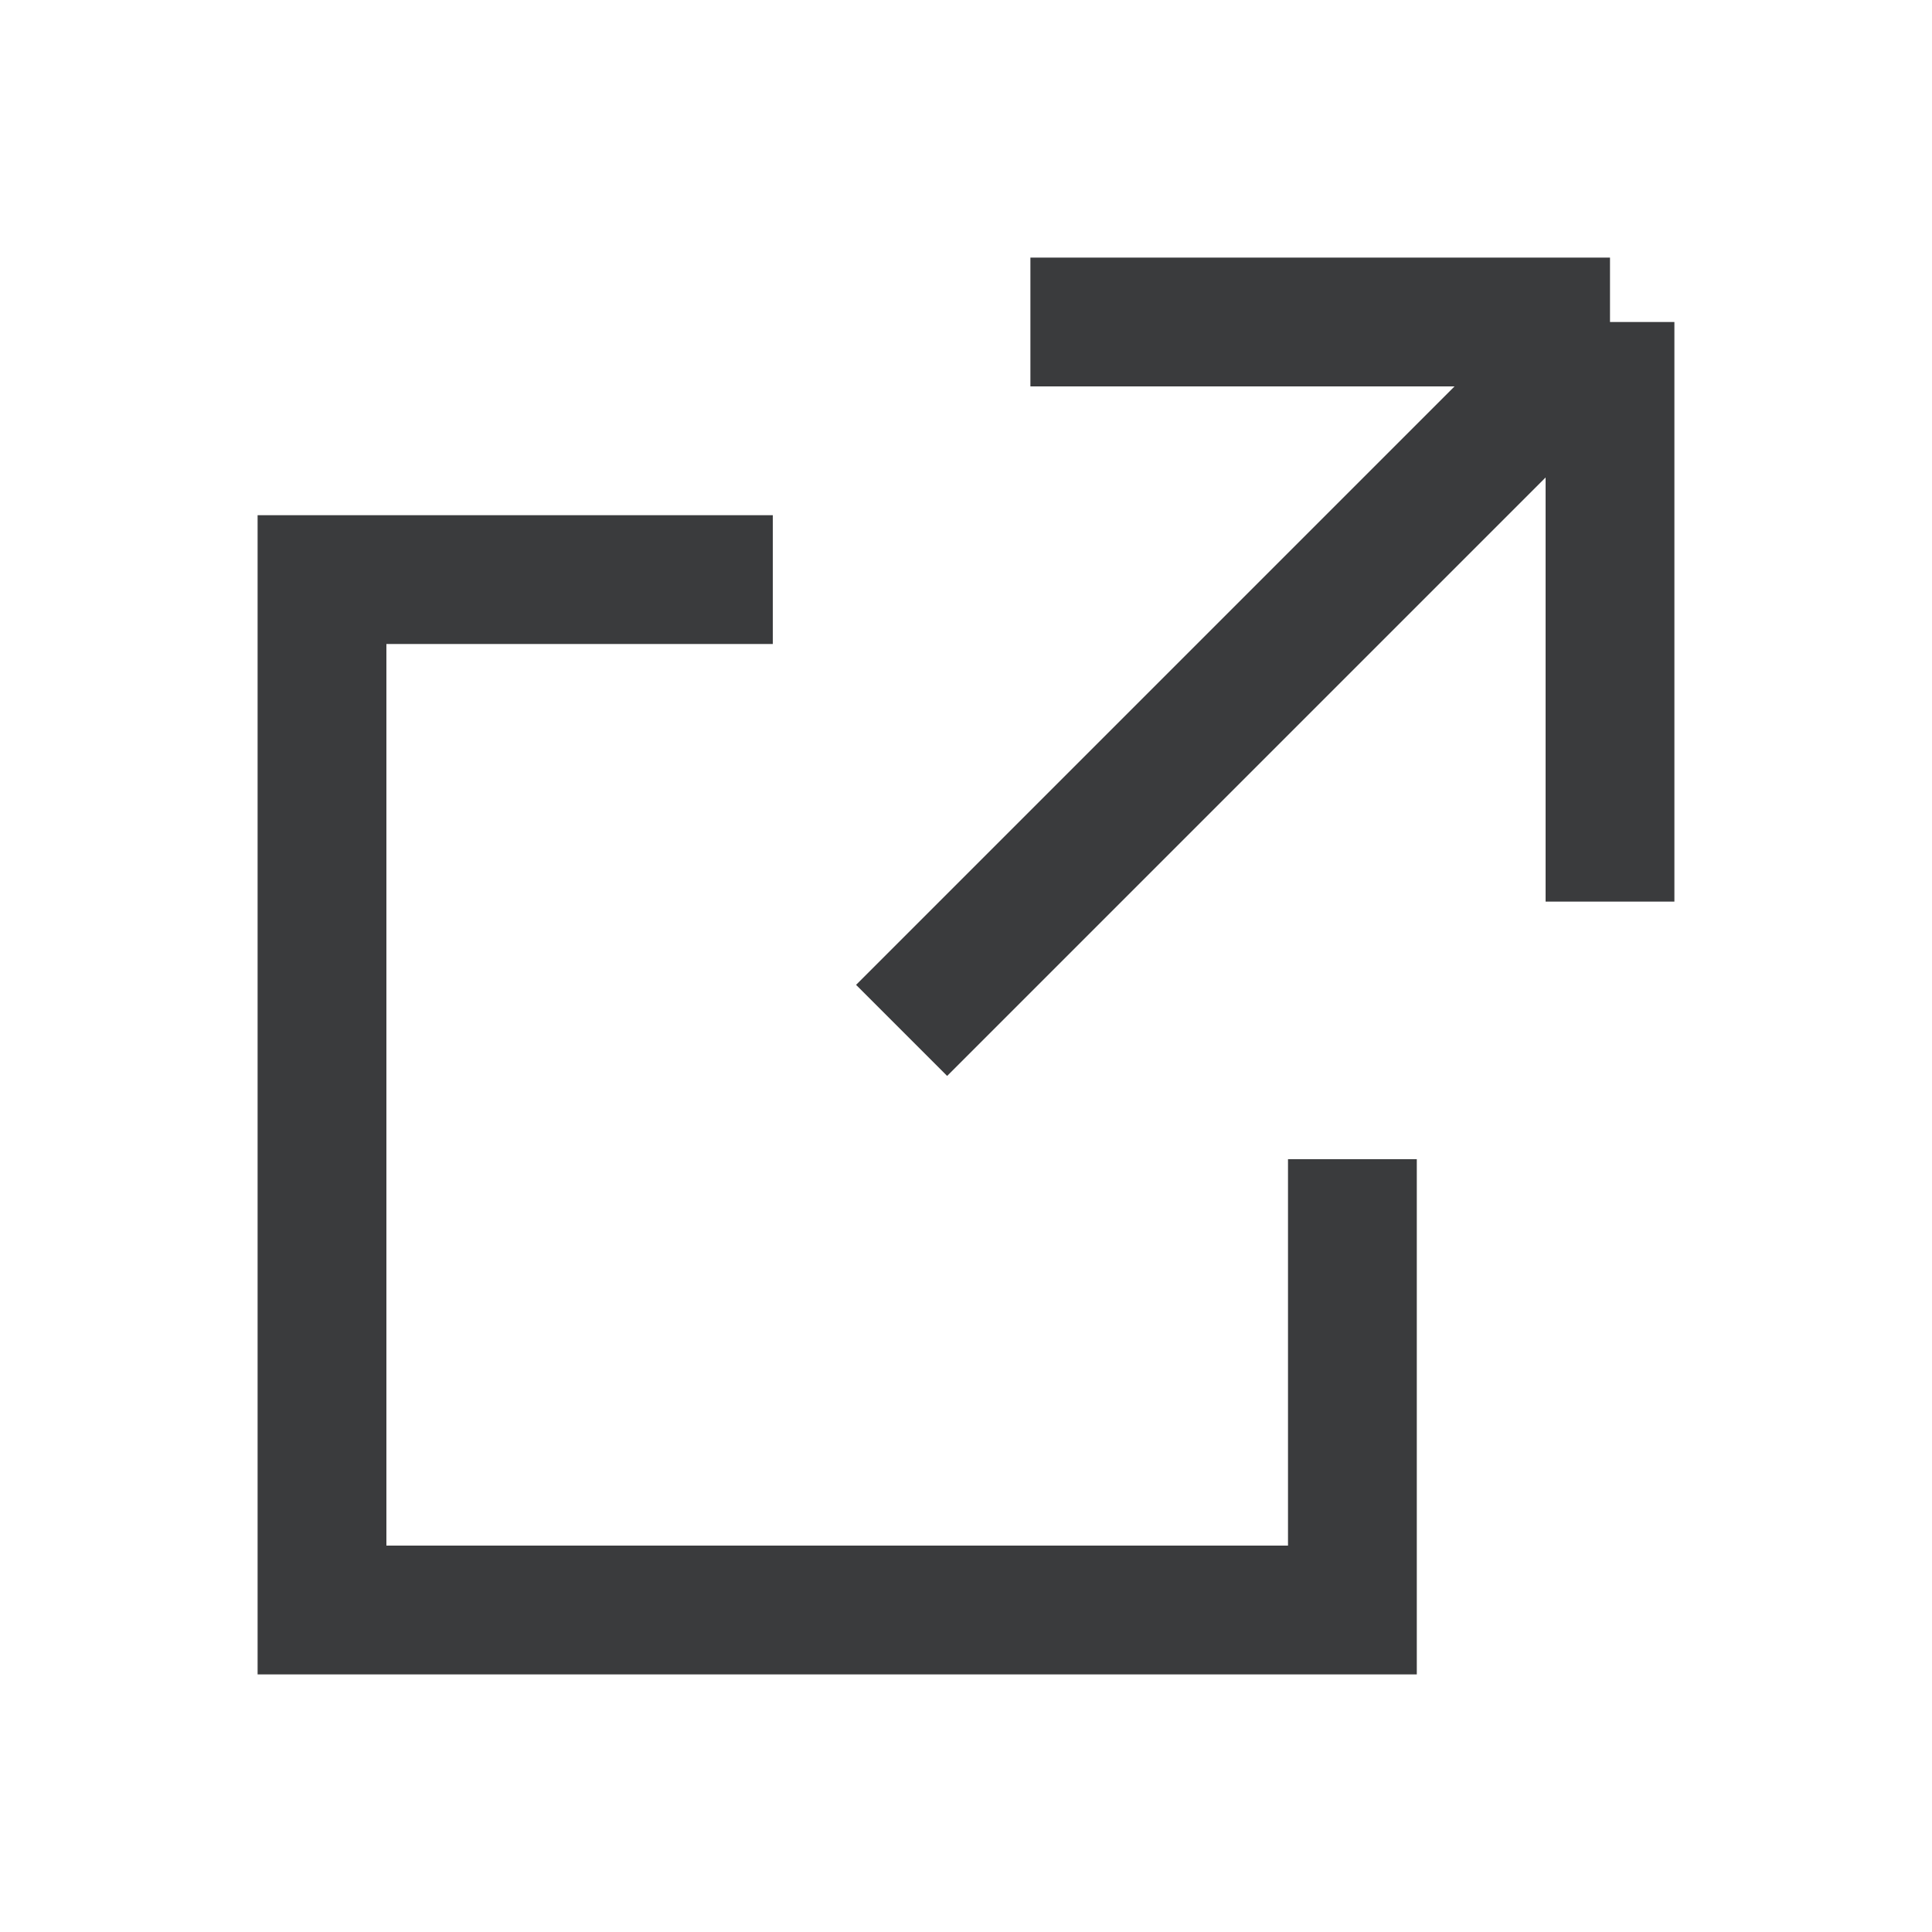
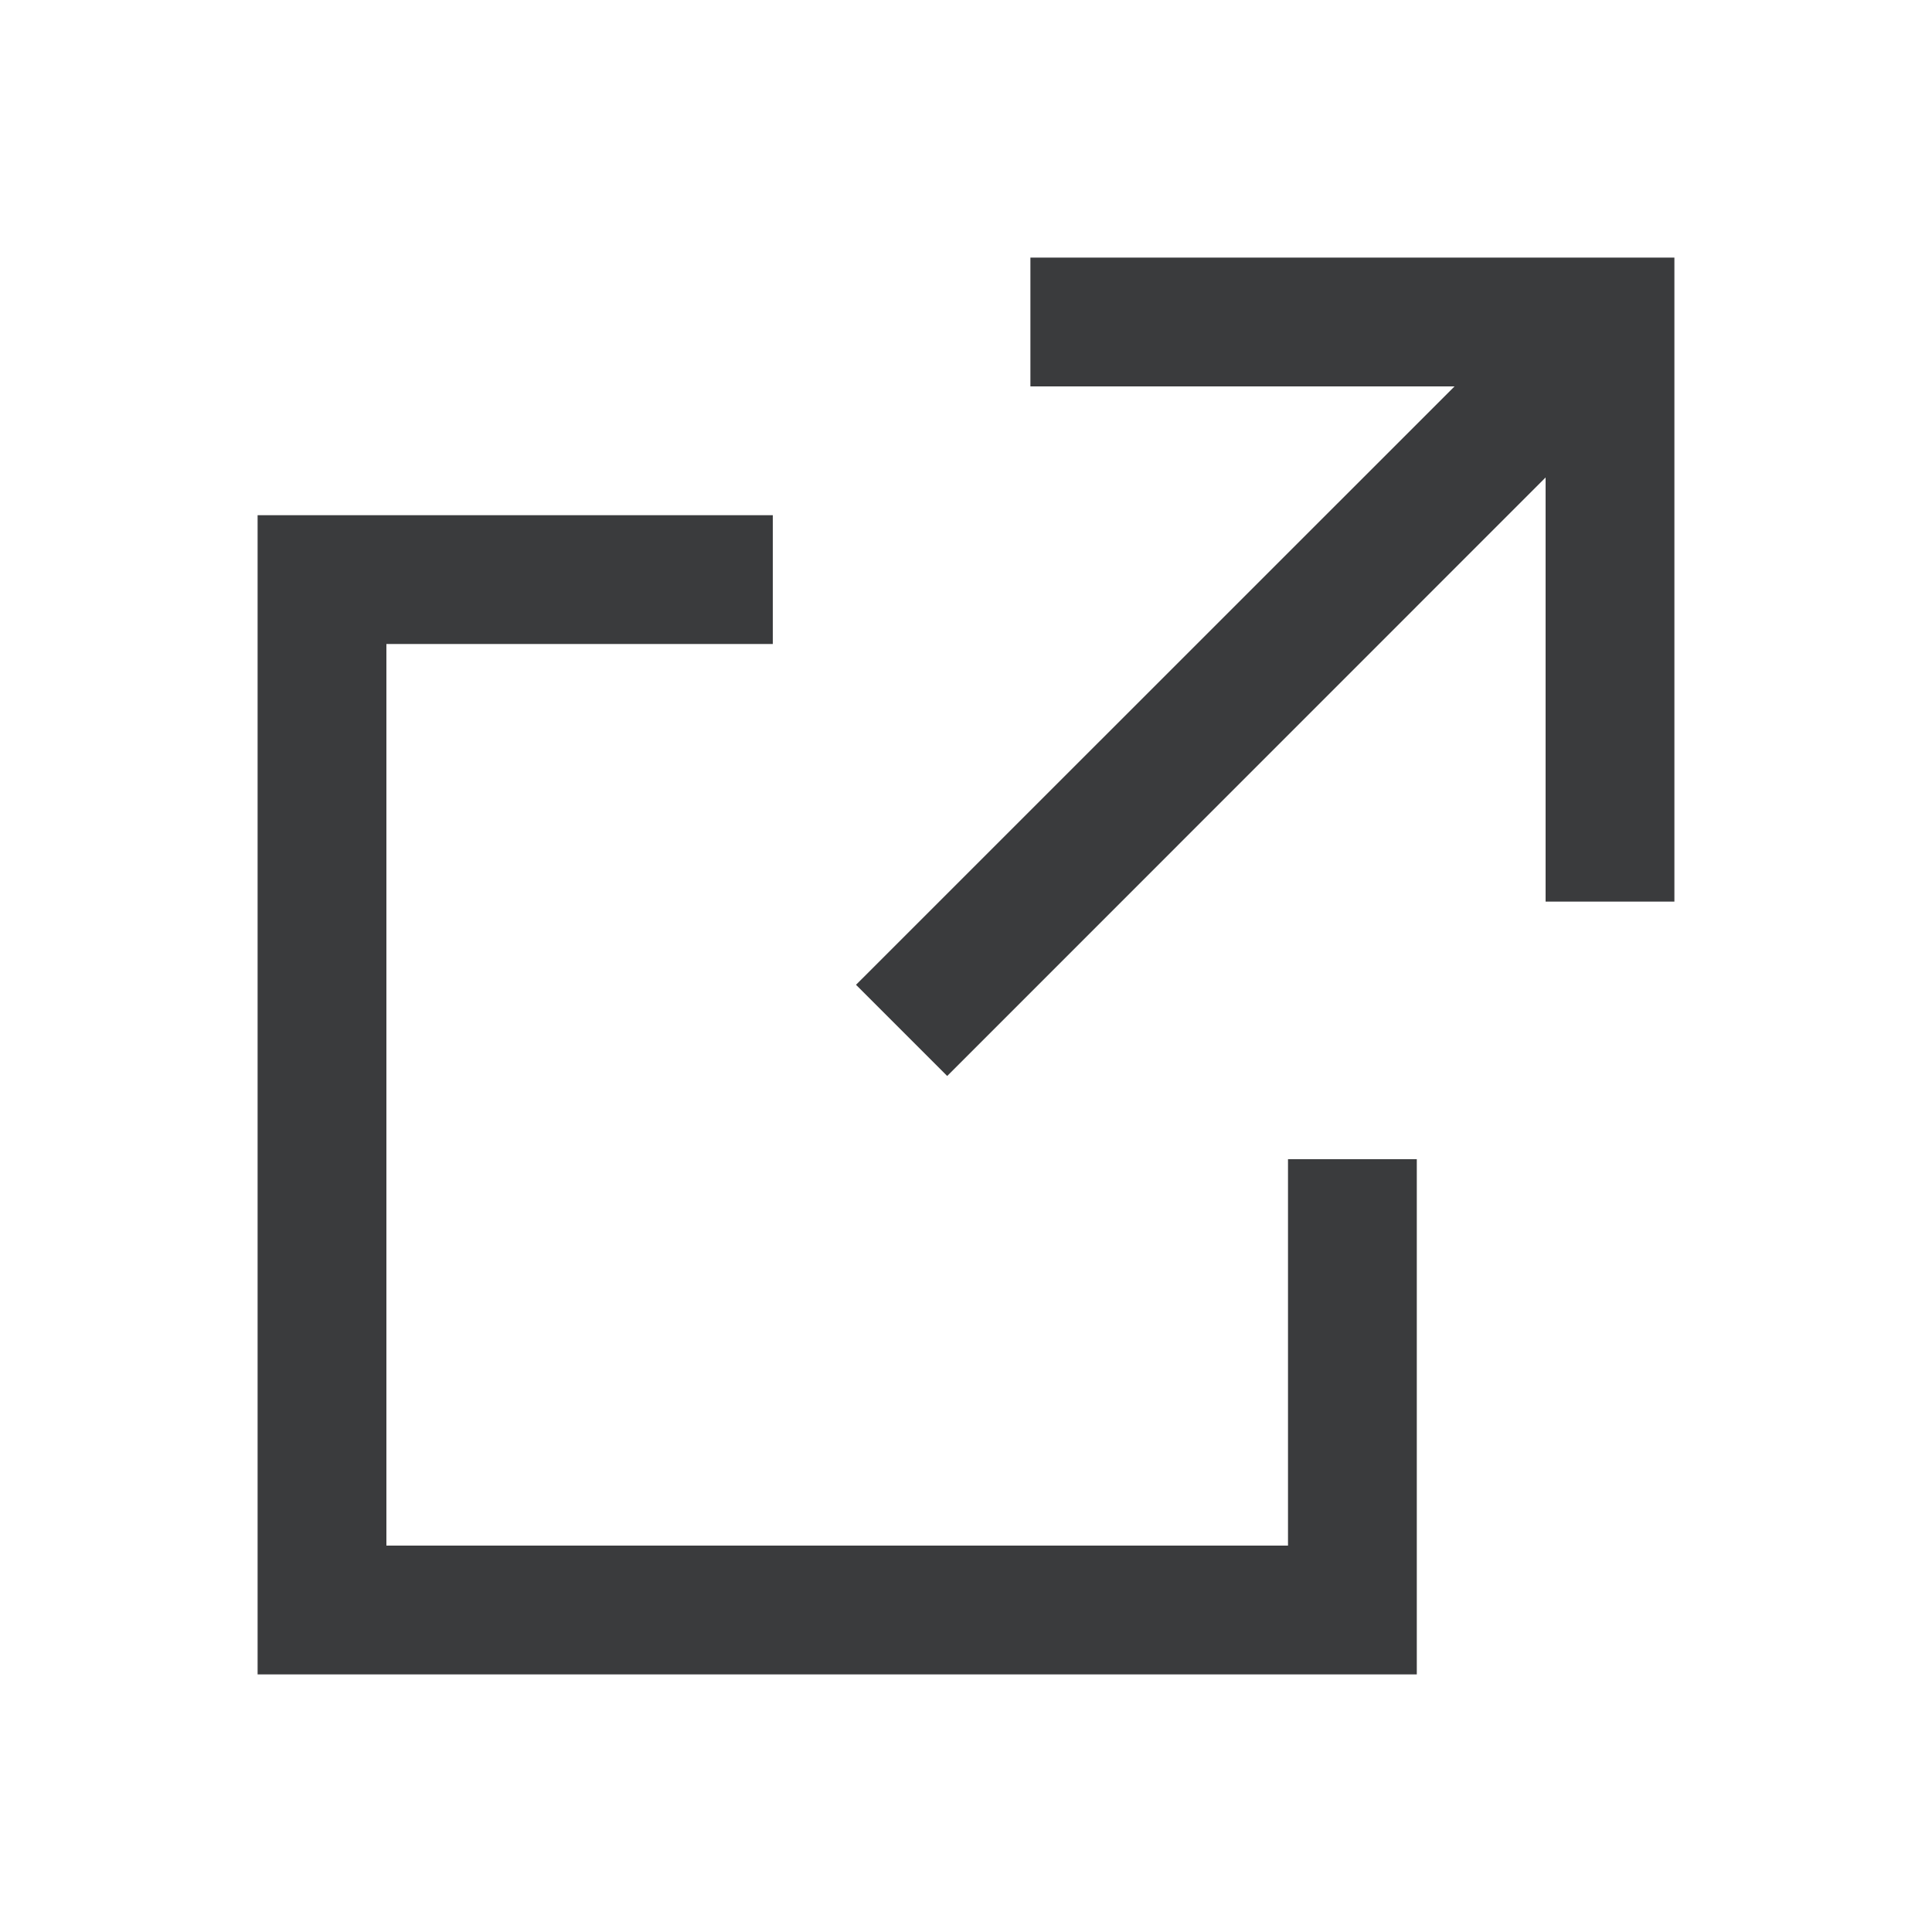
<svg xmlns="http://www.w3.org/2000/svg" width="15" height="15" viewBox="0 0 15 15" fill="none">
-   <path fill-rule="evenodd" clip-rule="evenodd" d="M6 4H3H2V5V12V13H3H10H11V12V9H10V12H3V5H6V4Z" fill="#3A3B3D" />
-   <path d="M7 8L12.5 2.5M12.5 2.5H8M12.5 2.5V7" stroke="#3A3B3D" />
+   <path fill-rule="evenodd" clip-rule="evenodd" d="M13 2H8V3H11.293L6.646 7.646L7.354 8.354L12 3.707V7H13V2ZM3 4H6V5H3V12H10V9H11V12V13H10H3H2V12V5V4H3Z" fill="#3A3B3D" />
</svg>
